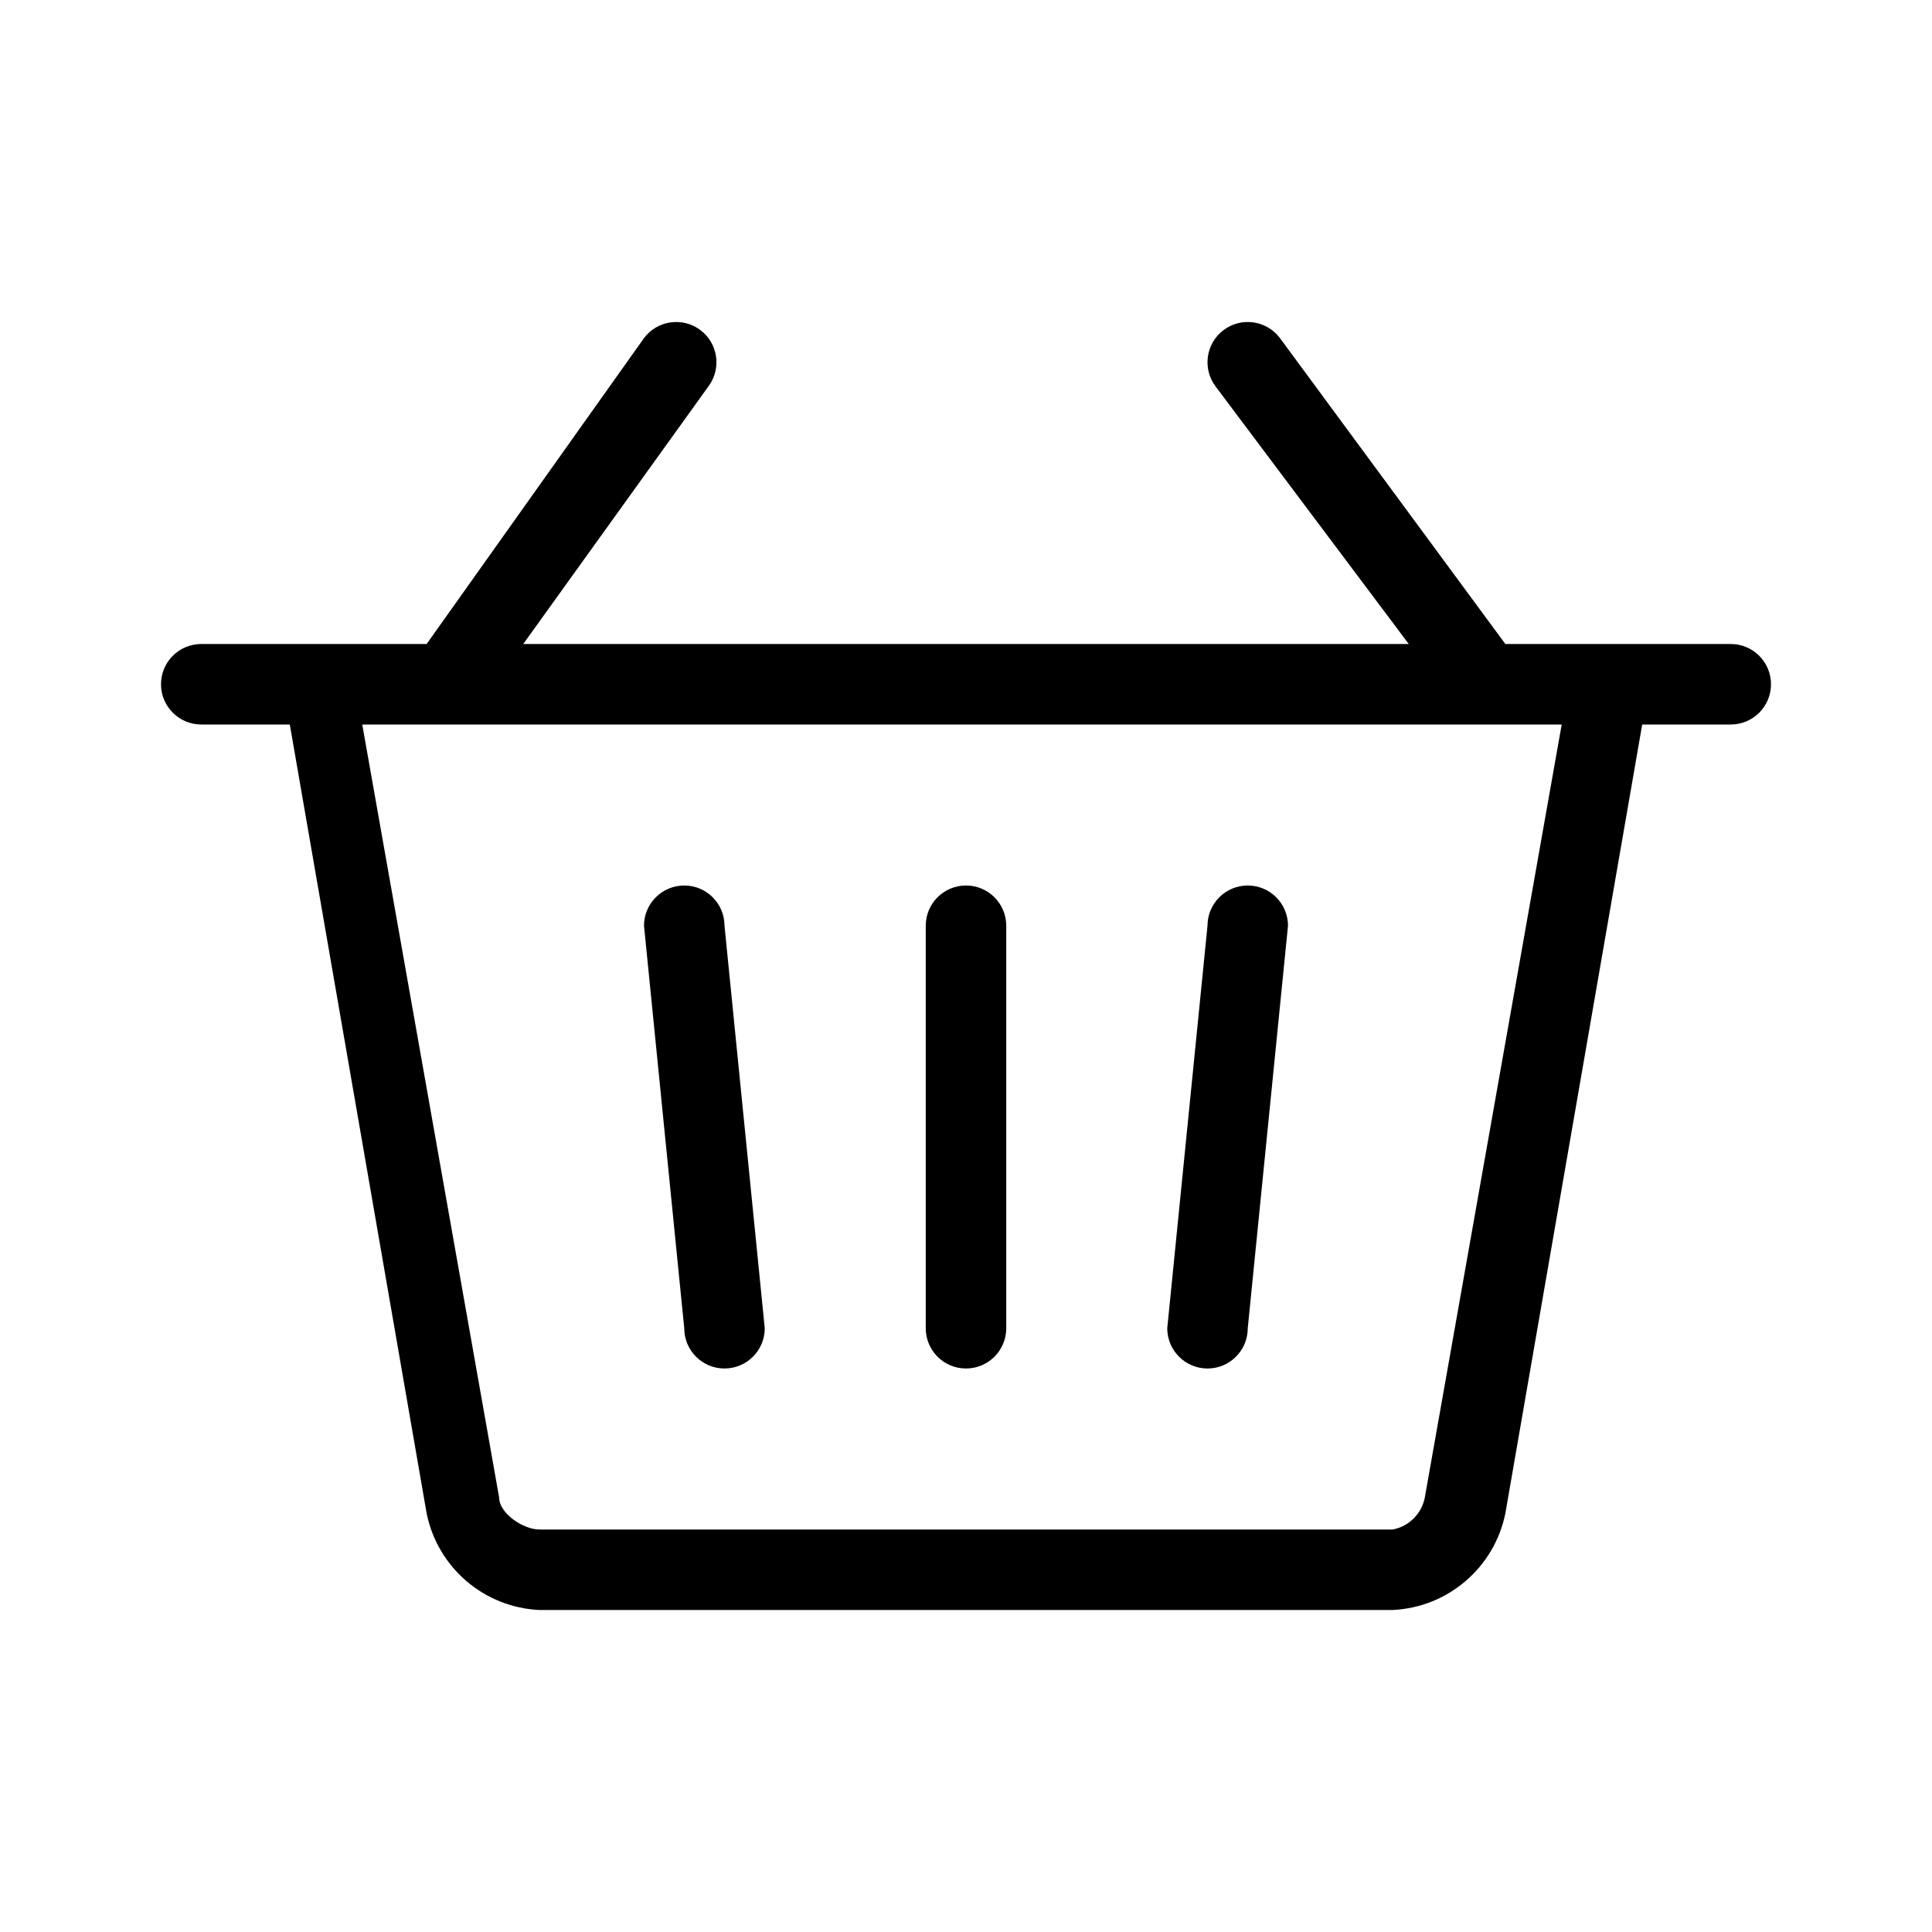
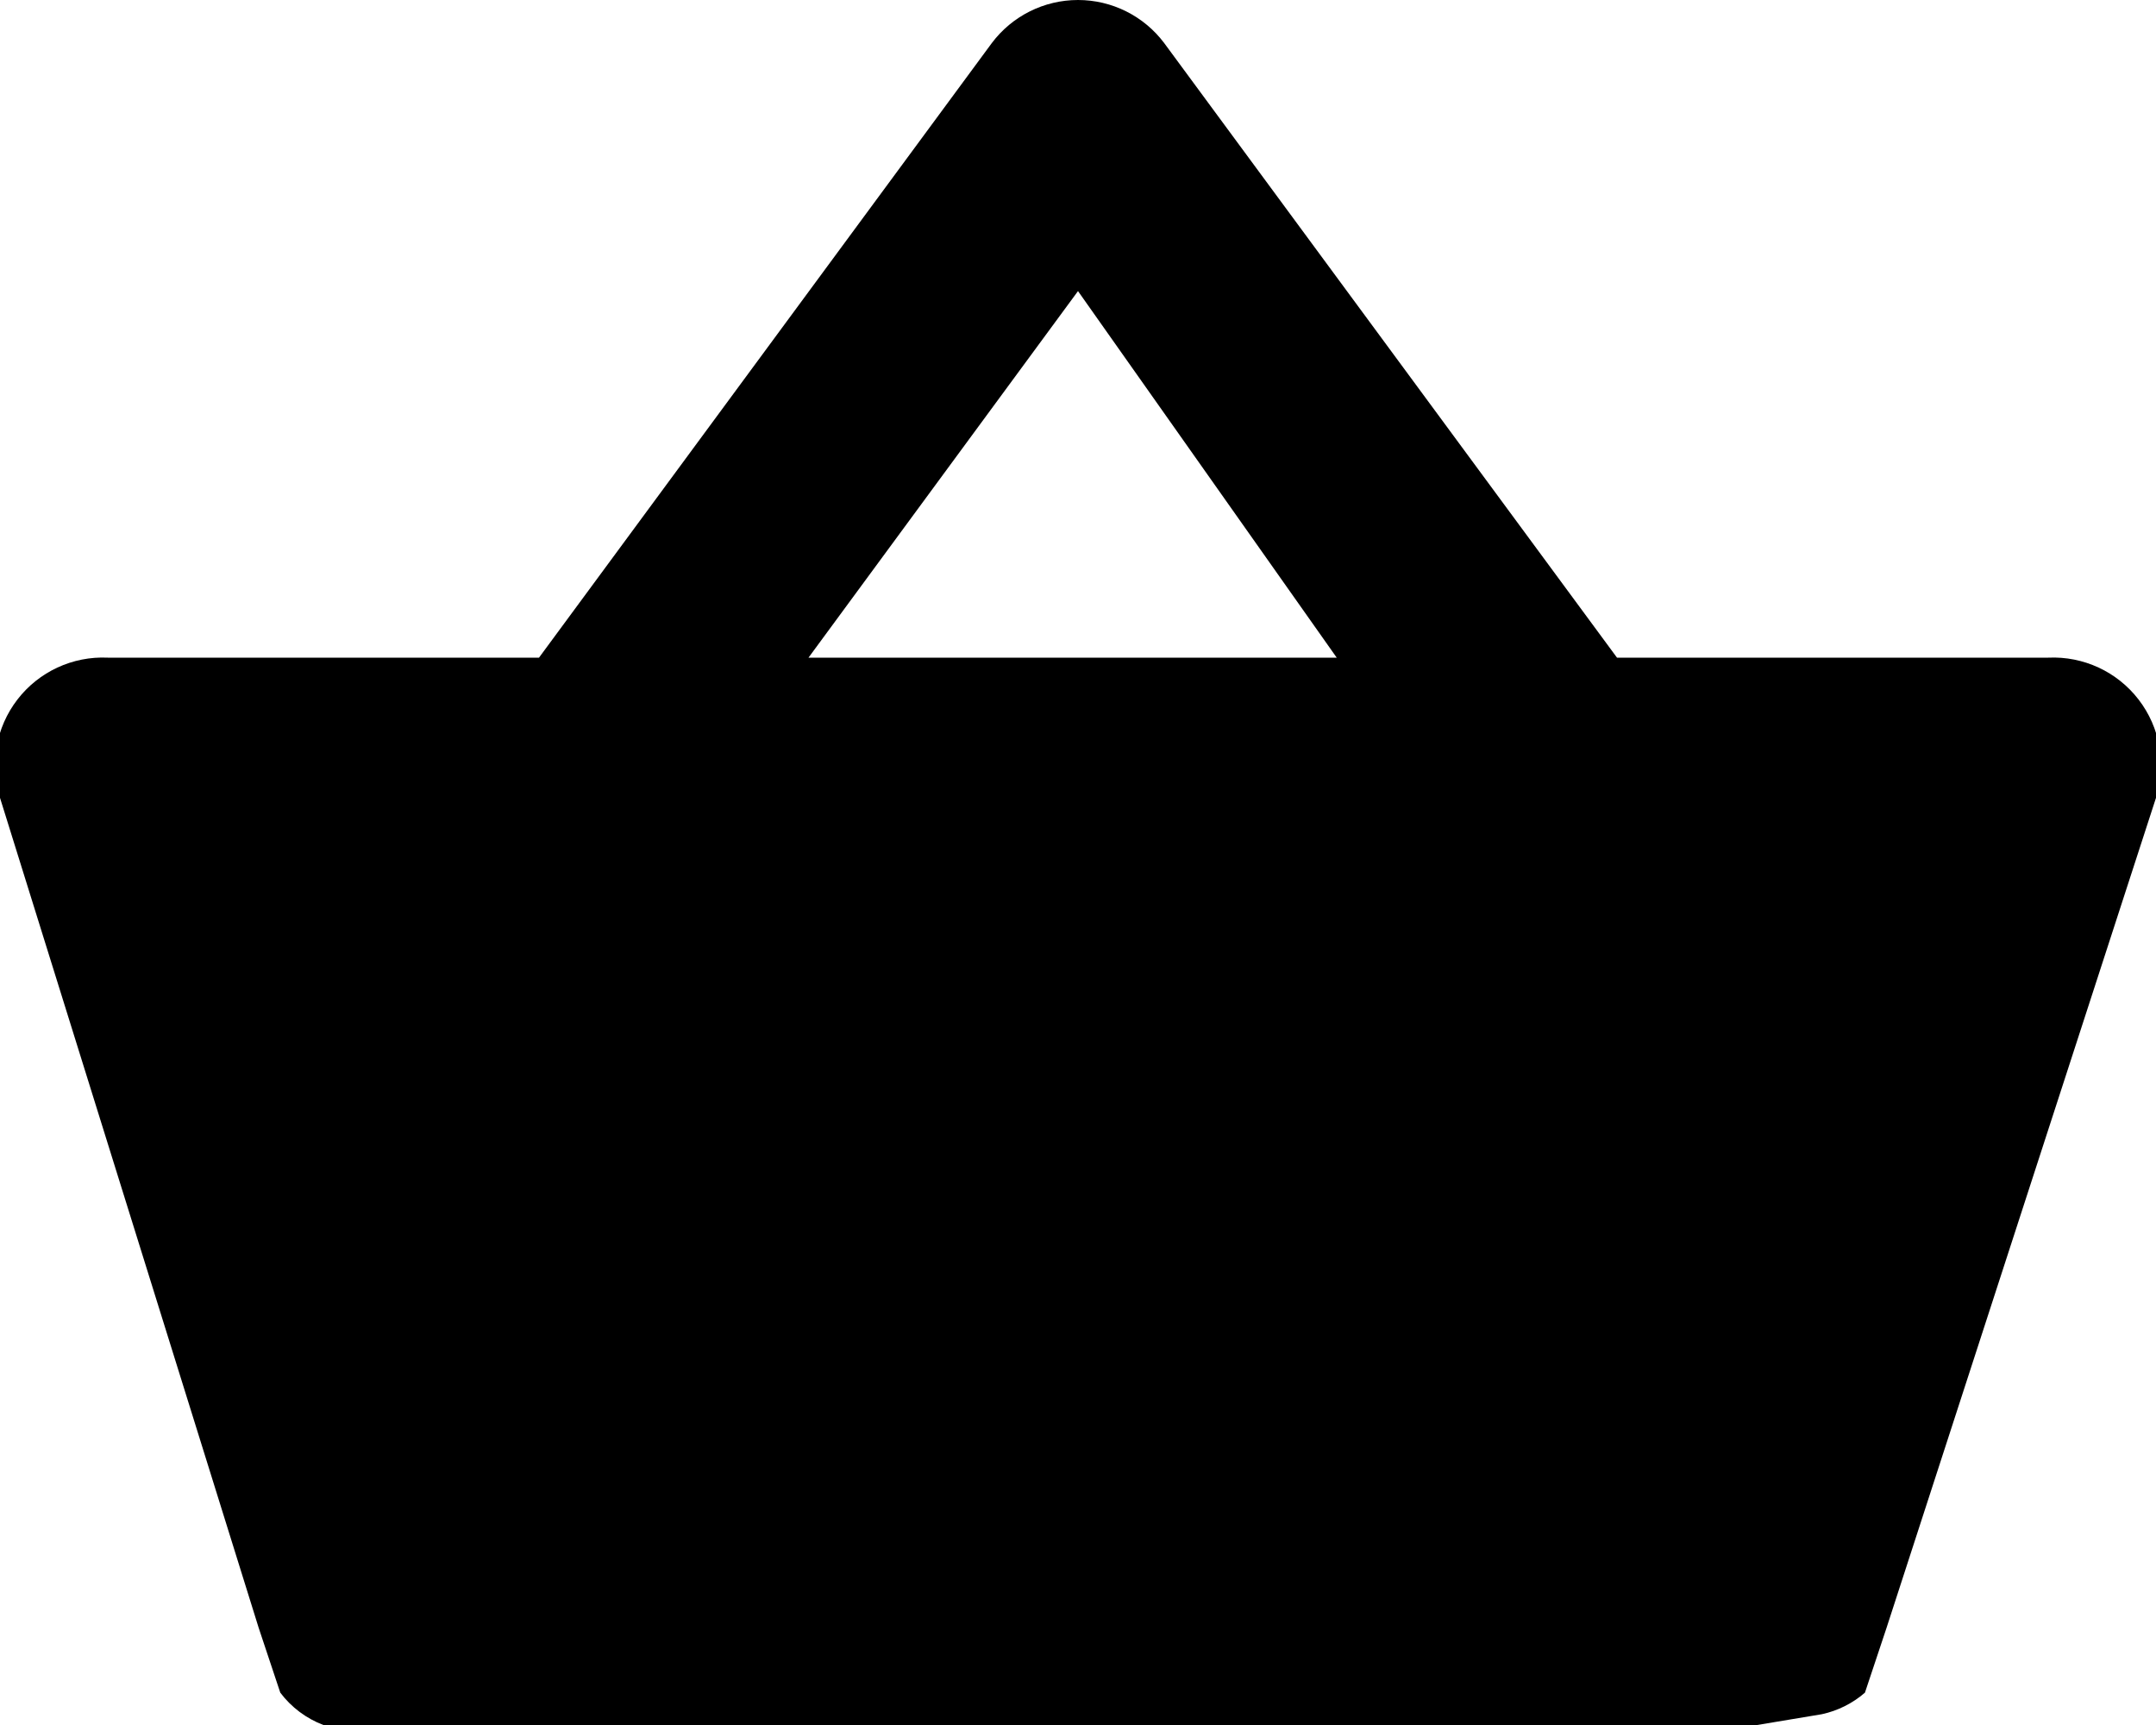
- <svg xmlns="http://www.w3.org/2000/svg" viewBox="0 0 24 24">
-   <path d="M17.5 8l-2.4-3.2a.5.5 0 0 1 .8-.6L18.7 8h2.8a.5.5 0 1 1 0 1h-1.1l-1.7 9.8a1.5 1.5 0 0 1-1.4 1.2H6.7a1.5 1.5 0 0 1-1.4-1.2L3.6 9H2.5a.5.5 0 0 1 0-1h2.8L8 4.2a.5.5 0 0 1 .8.6L6.5 8h11zm1 1h-14l1.7 9.6c0 .2.3.4.5.4h10.6a.5.5 0 0 0 .4-.4L19.4 9h-.9zm-7 2.5a.5.5 0 1 1 1 0v5a.5.5 0 1 1-1 0v-5zm-3.5 0a.5.5 0 0 1 1 0l.5 5a.5.5 0 0 1-1 0l-.5-5zm7 0a.5.5 0 1 1 1 0l-.5 5a.5.5 0 1 1-1 0l.5-5z" />
+ <svg xmlns="http://www.w3.org/2000/svg" viewBox="0 0 20 16">
+   <path fill-rule="evenodd" d="M10 2.7L7.5 6.1H5L9.2.4a1 1 0 011.6 0L15 6.1h4a1 1 0 011 1.3l-2.5 7.7-.2.6a.9.9 0 01-.4.2l-.6.1H3a.9.9 0 01-.4-.3l-.2-.6L0 7.4a1 1 0 011-1.3h11.4L10 2.7z" />
</svg>
